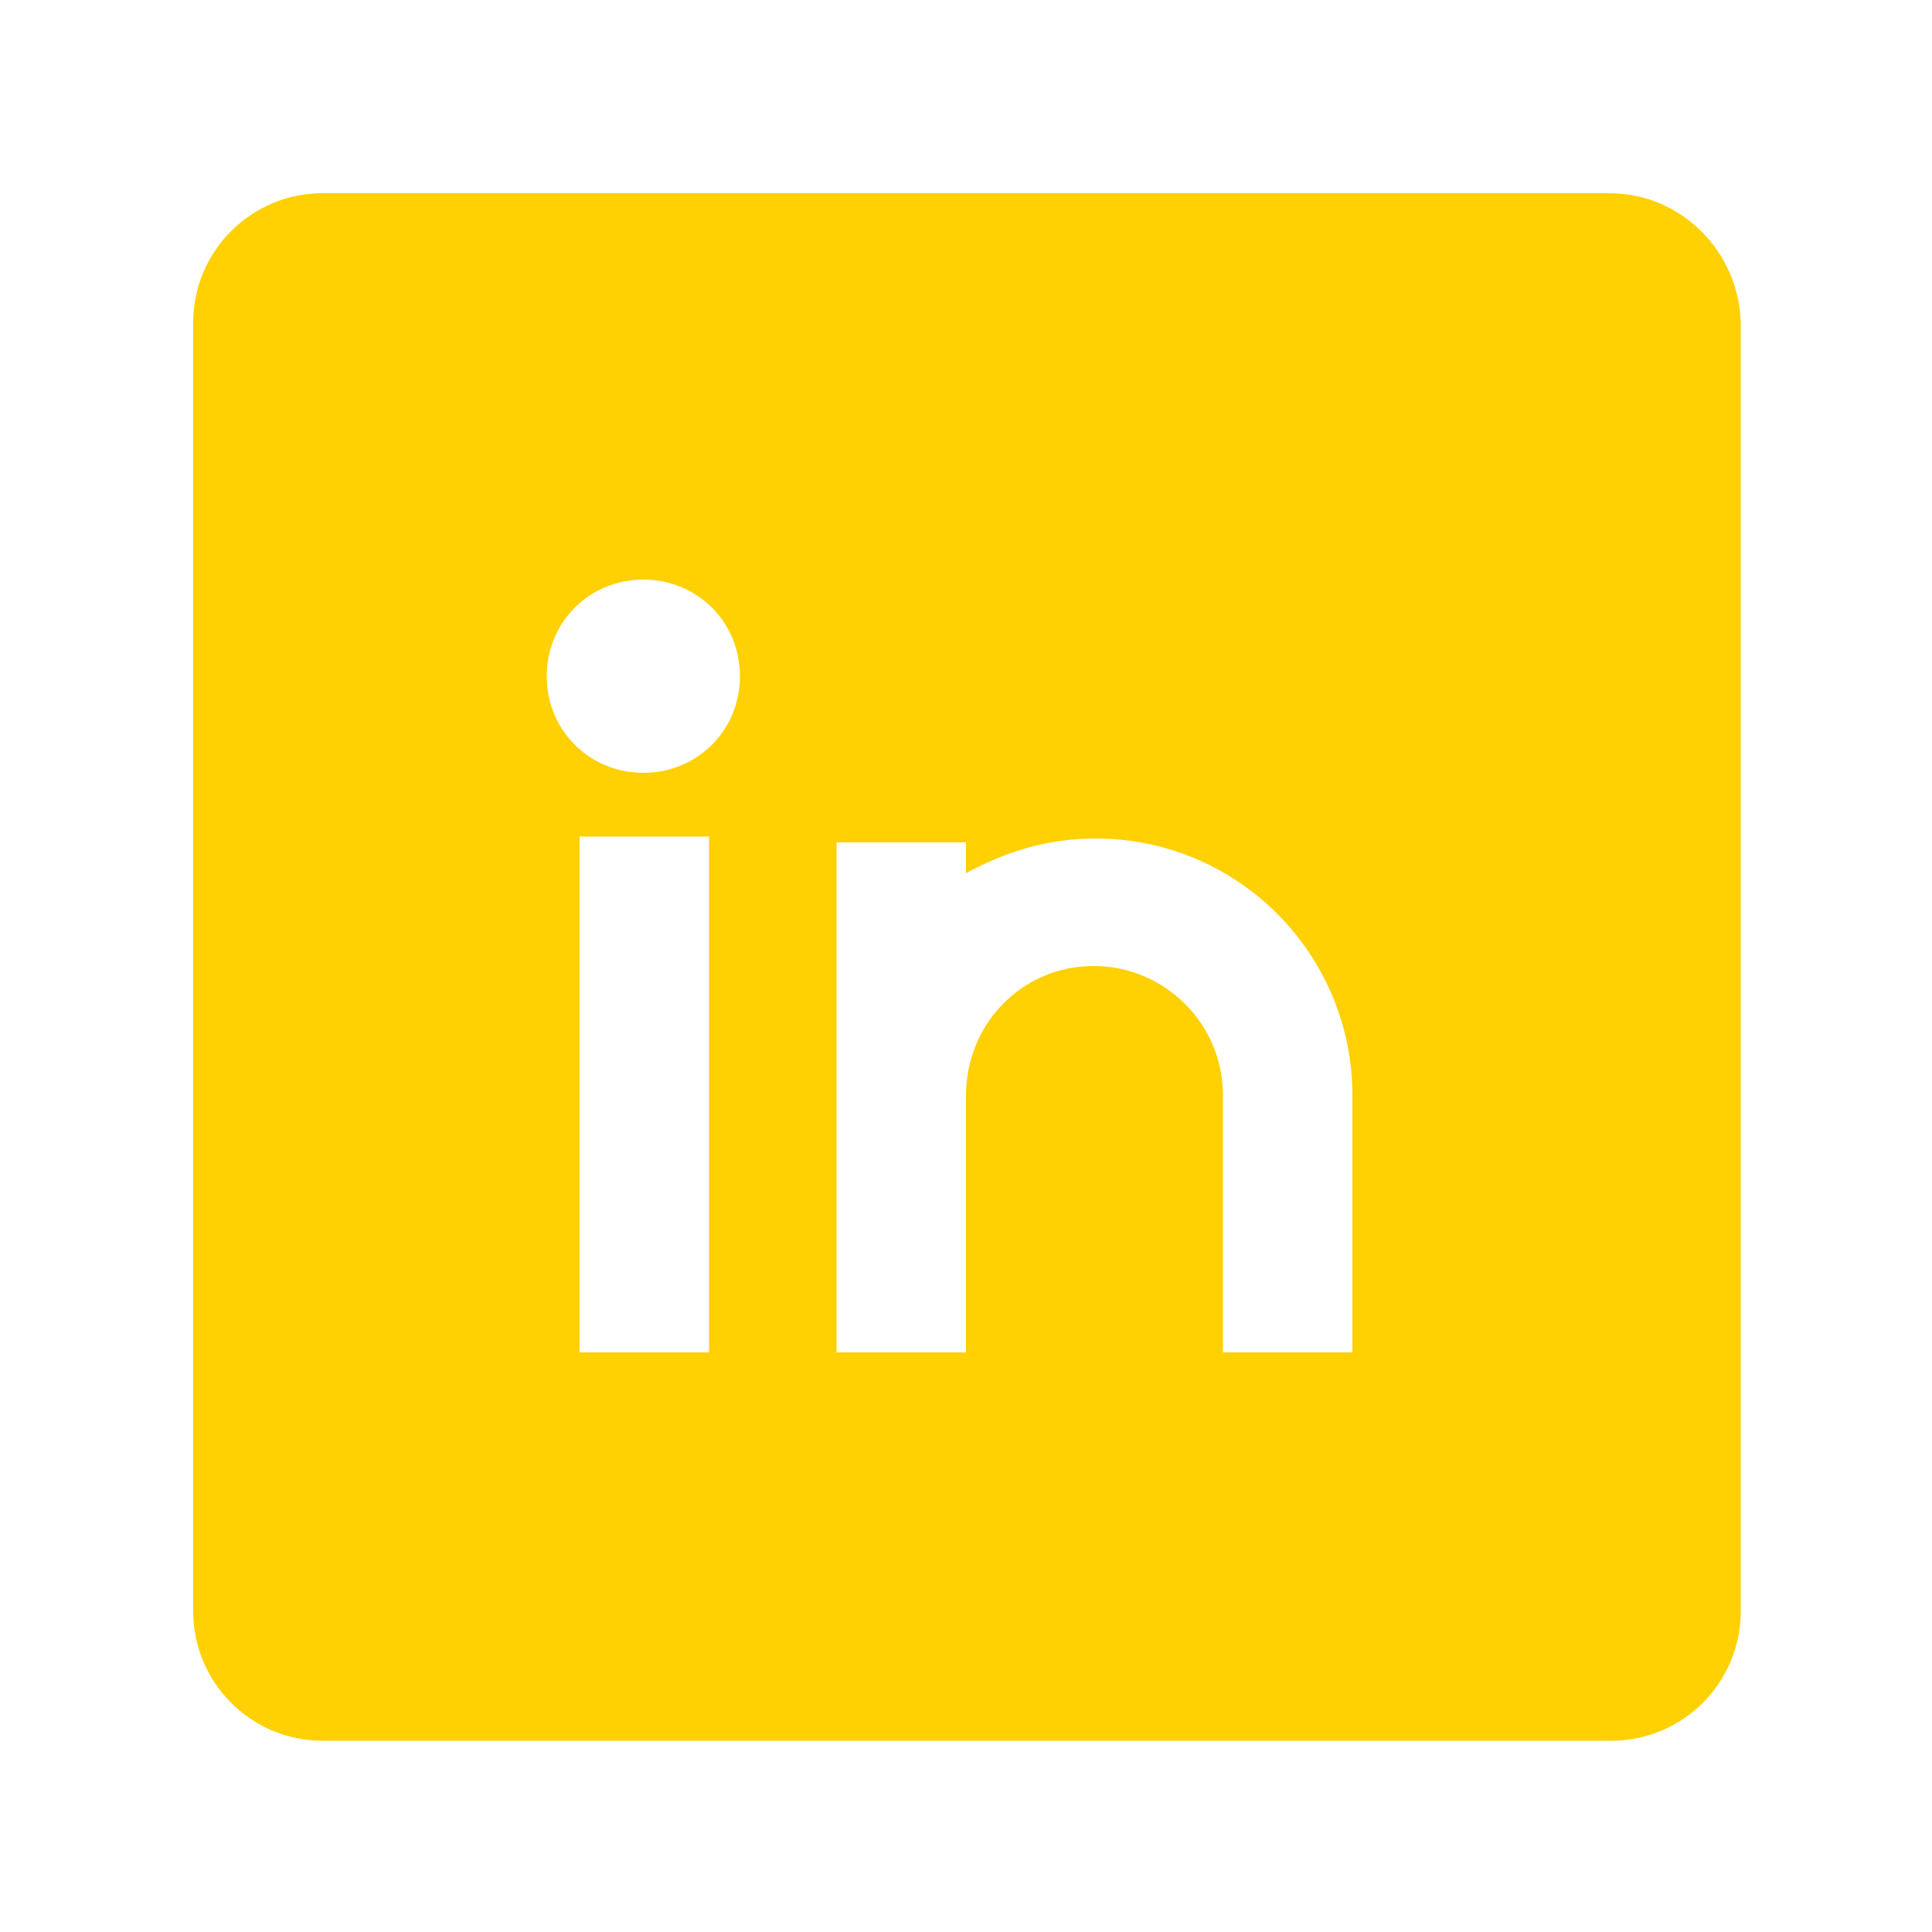
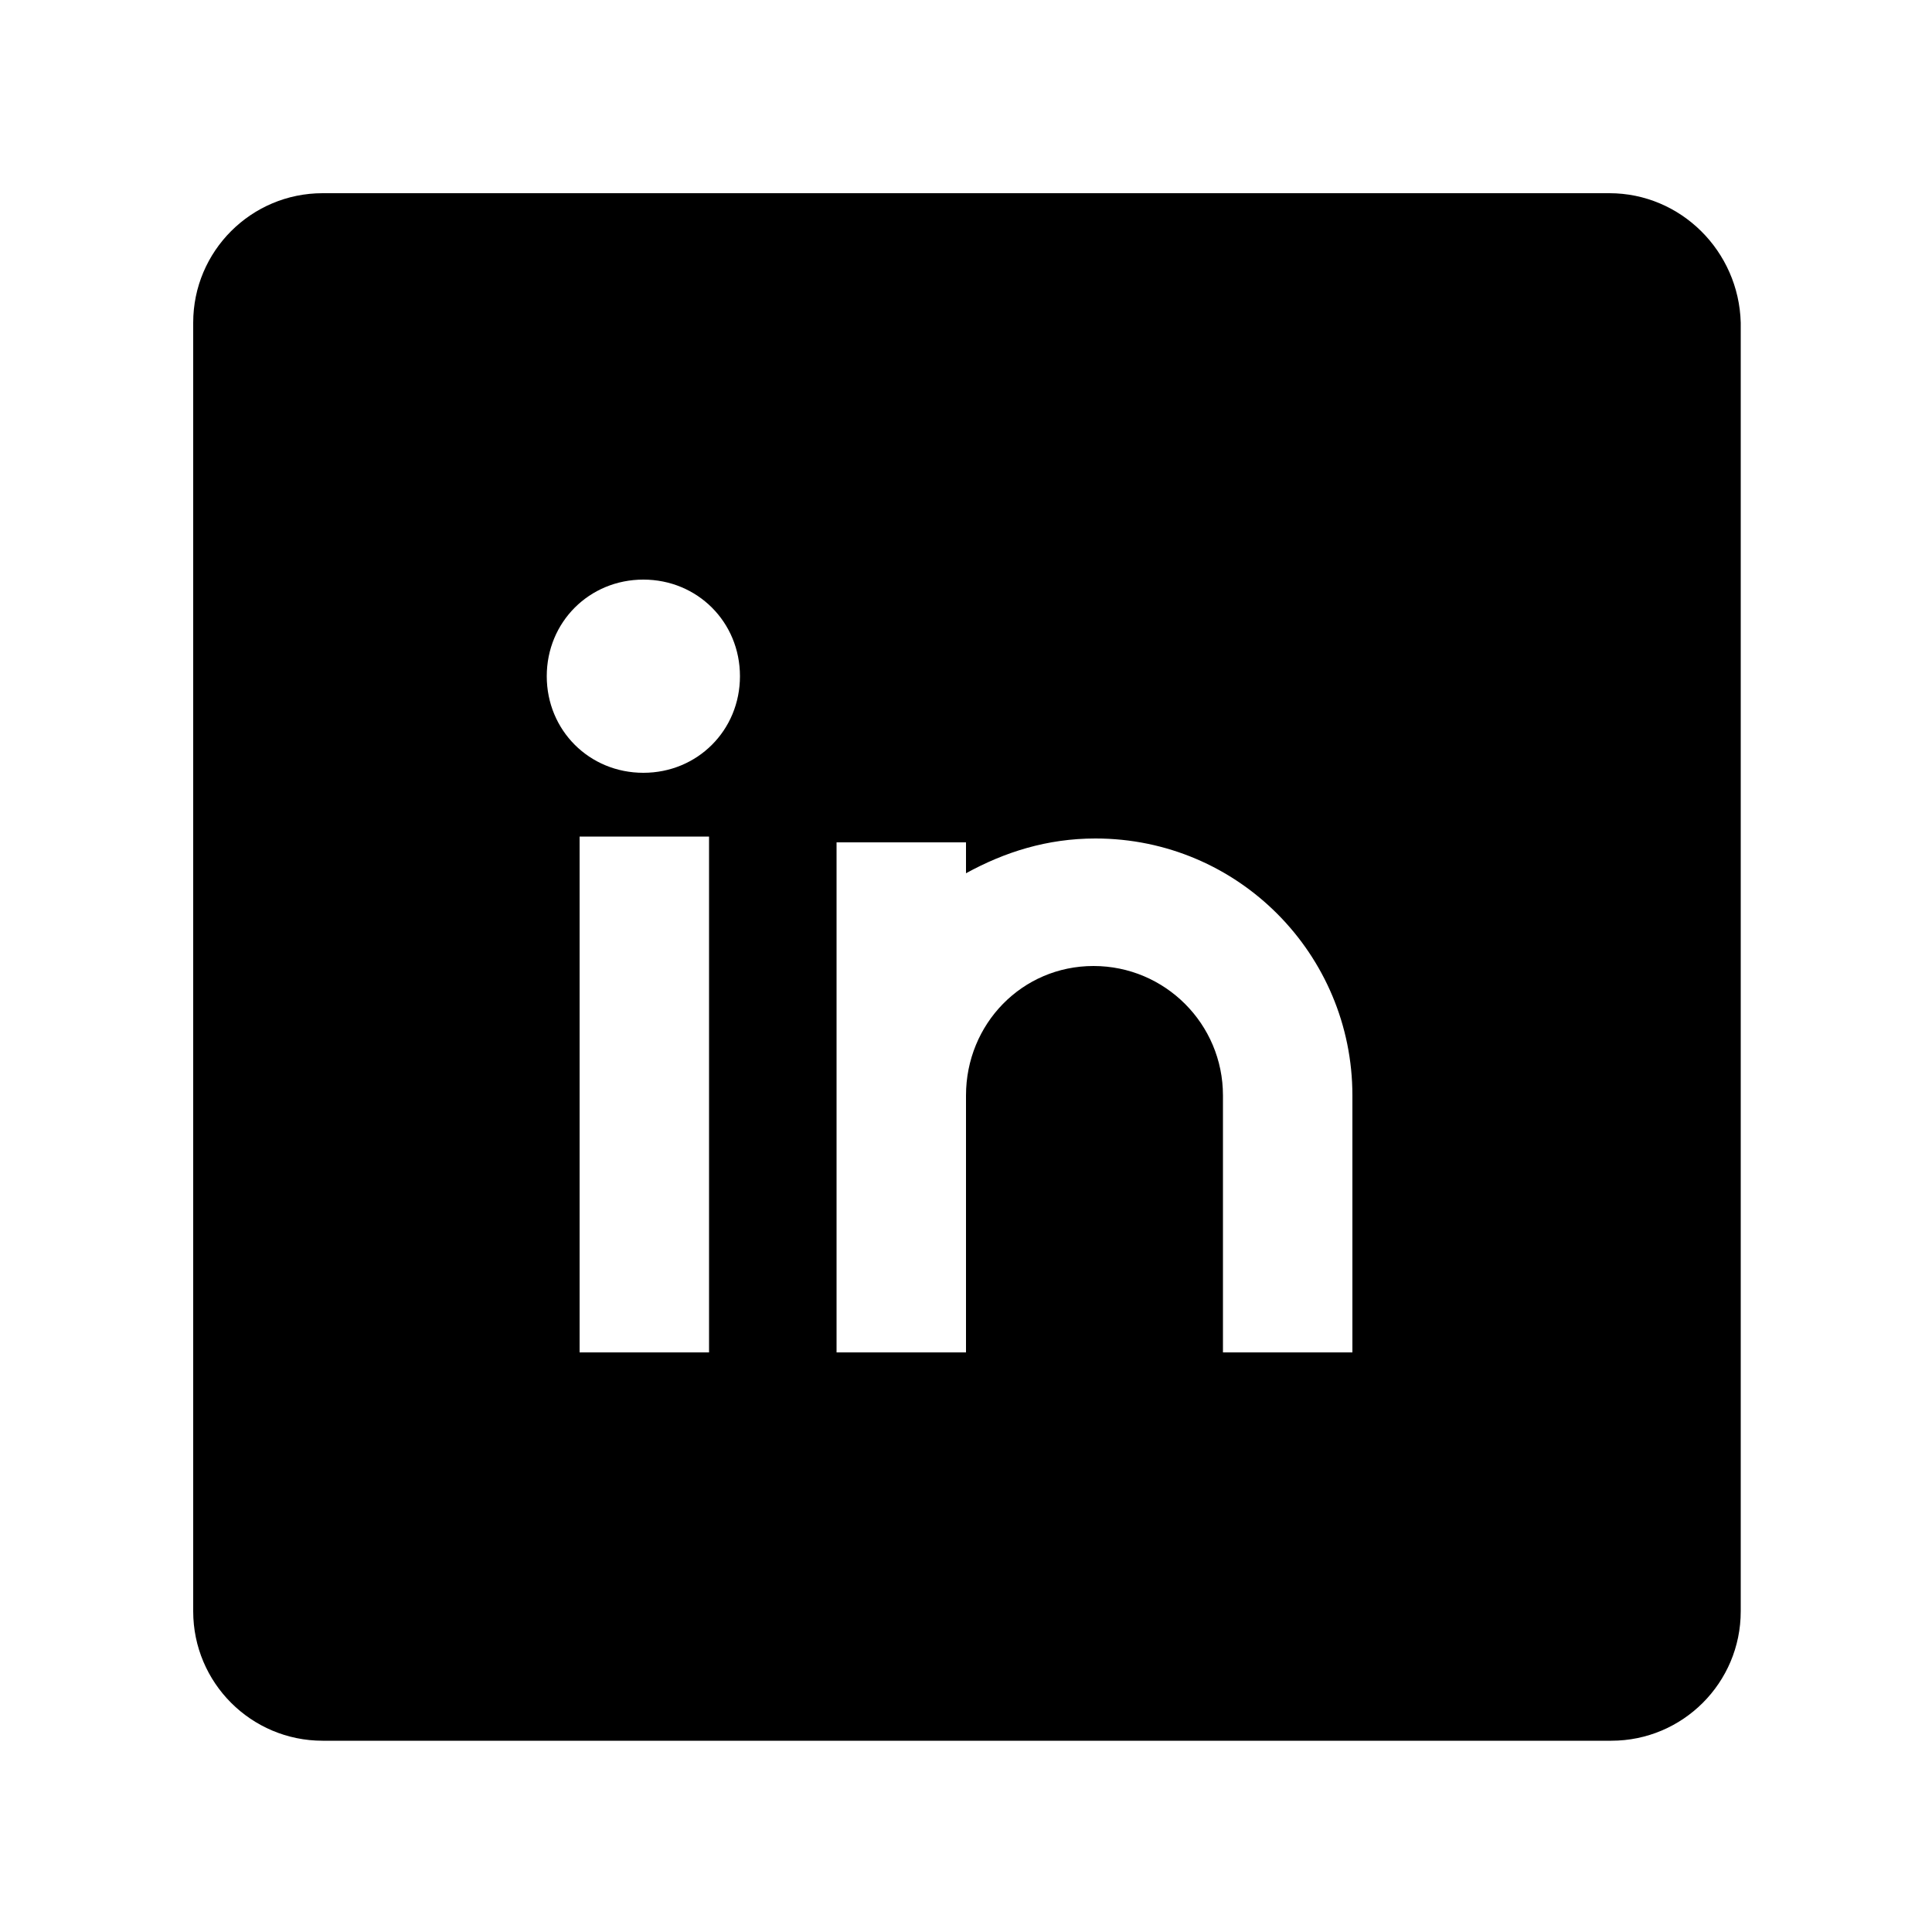
<svg xmlns="http://www.w3.org/2000/svg" version="1.1" id="Layer_1" x="0px" y="0px" viewBox="0 0 100 100" style="enable-background:new 0 0 100 100;" xml:space="preserve">
  <style type="text/css">
	.st0{fill:#FFD002;}
</style>
-   <path class="st0" d="M83.3,10H16.7C13,10,10,13,10,16.7v66.7c0,3.7,3,6.7,6.7,6.7h66.7c3.7,0,6.7-3,6.7-6.7V16.7  C90,13,87,10,83.3,10z M36.7,70H30V43.3h6.7V70z M33.3,40c-2.8,0-5-2.2-5-5s2.2-5,5-5c2.8,0,5,2.2,5,5S36.1,40,33.3,40z M70,70h-6.7  V56.7c0-3.7-3-6.7-6.7-6.7S50,53,50,56.7V70h-6.7V43.6H50v1.6c2-1.1,4.2-1.8,6.7-1.8c7.4,0,13.3,6,13.3,13.3V70z" />
+   <path className="st0" d="M83.3,10H16.7C13,10,10,13,10,16.7v66.7c0,3.7,3,6.7,6.7,6.7h66.7c3.7,0,6.7-3,6.7-6.7V16.7  C90,13,87,10,83.3,10z M36.7,70H30V43.3h6.7V70z M33.3,40c-2.8,0-5-2.2-5-5s2.2-5,5-5c2.8,0,5,2.2,5,5S36.1,40,33.3,40z M70,70h-6.7  V56.7c0-3.7-3-6.7-6.7-6.7S50,53,50,56.7V70h-6.7V43.6H50v1.6c2-1.1,4.2-1.8,6.7-1.8c7.4,0,13.3,6,13.3,13.3V70z" />
</svg>
